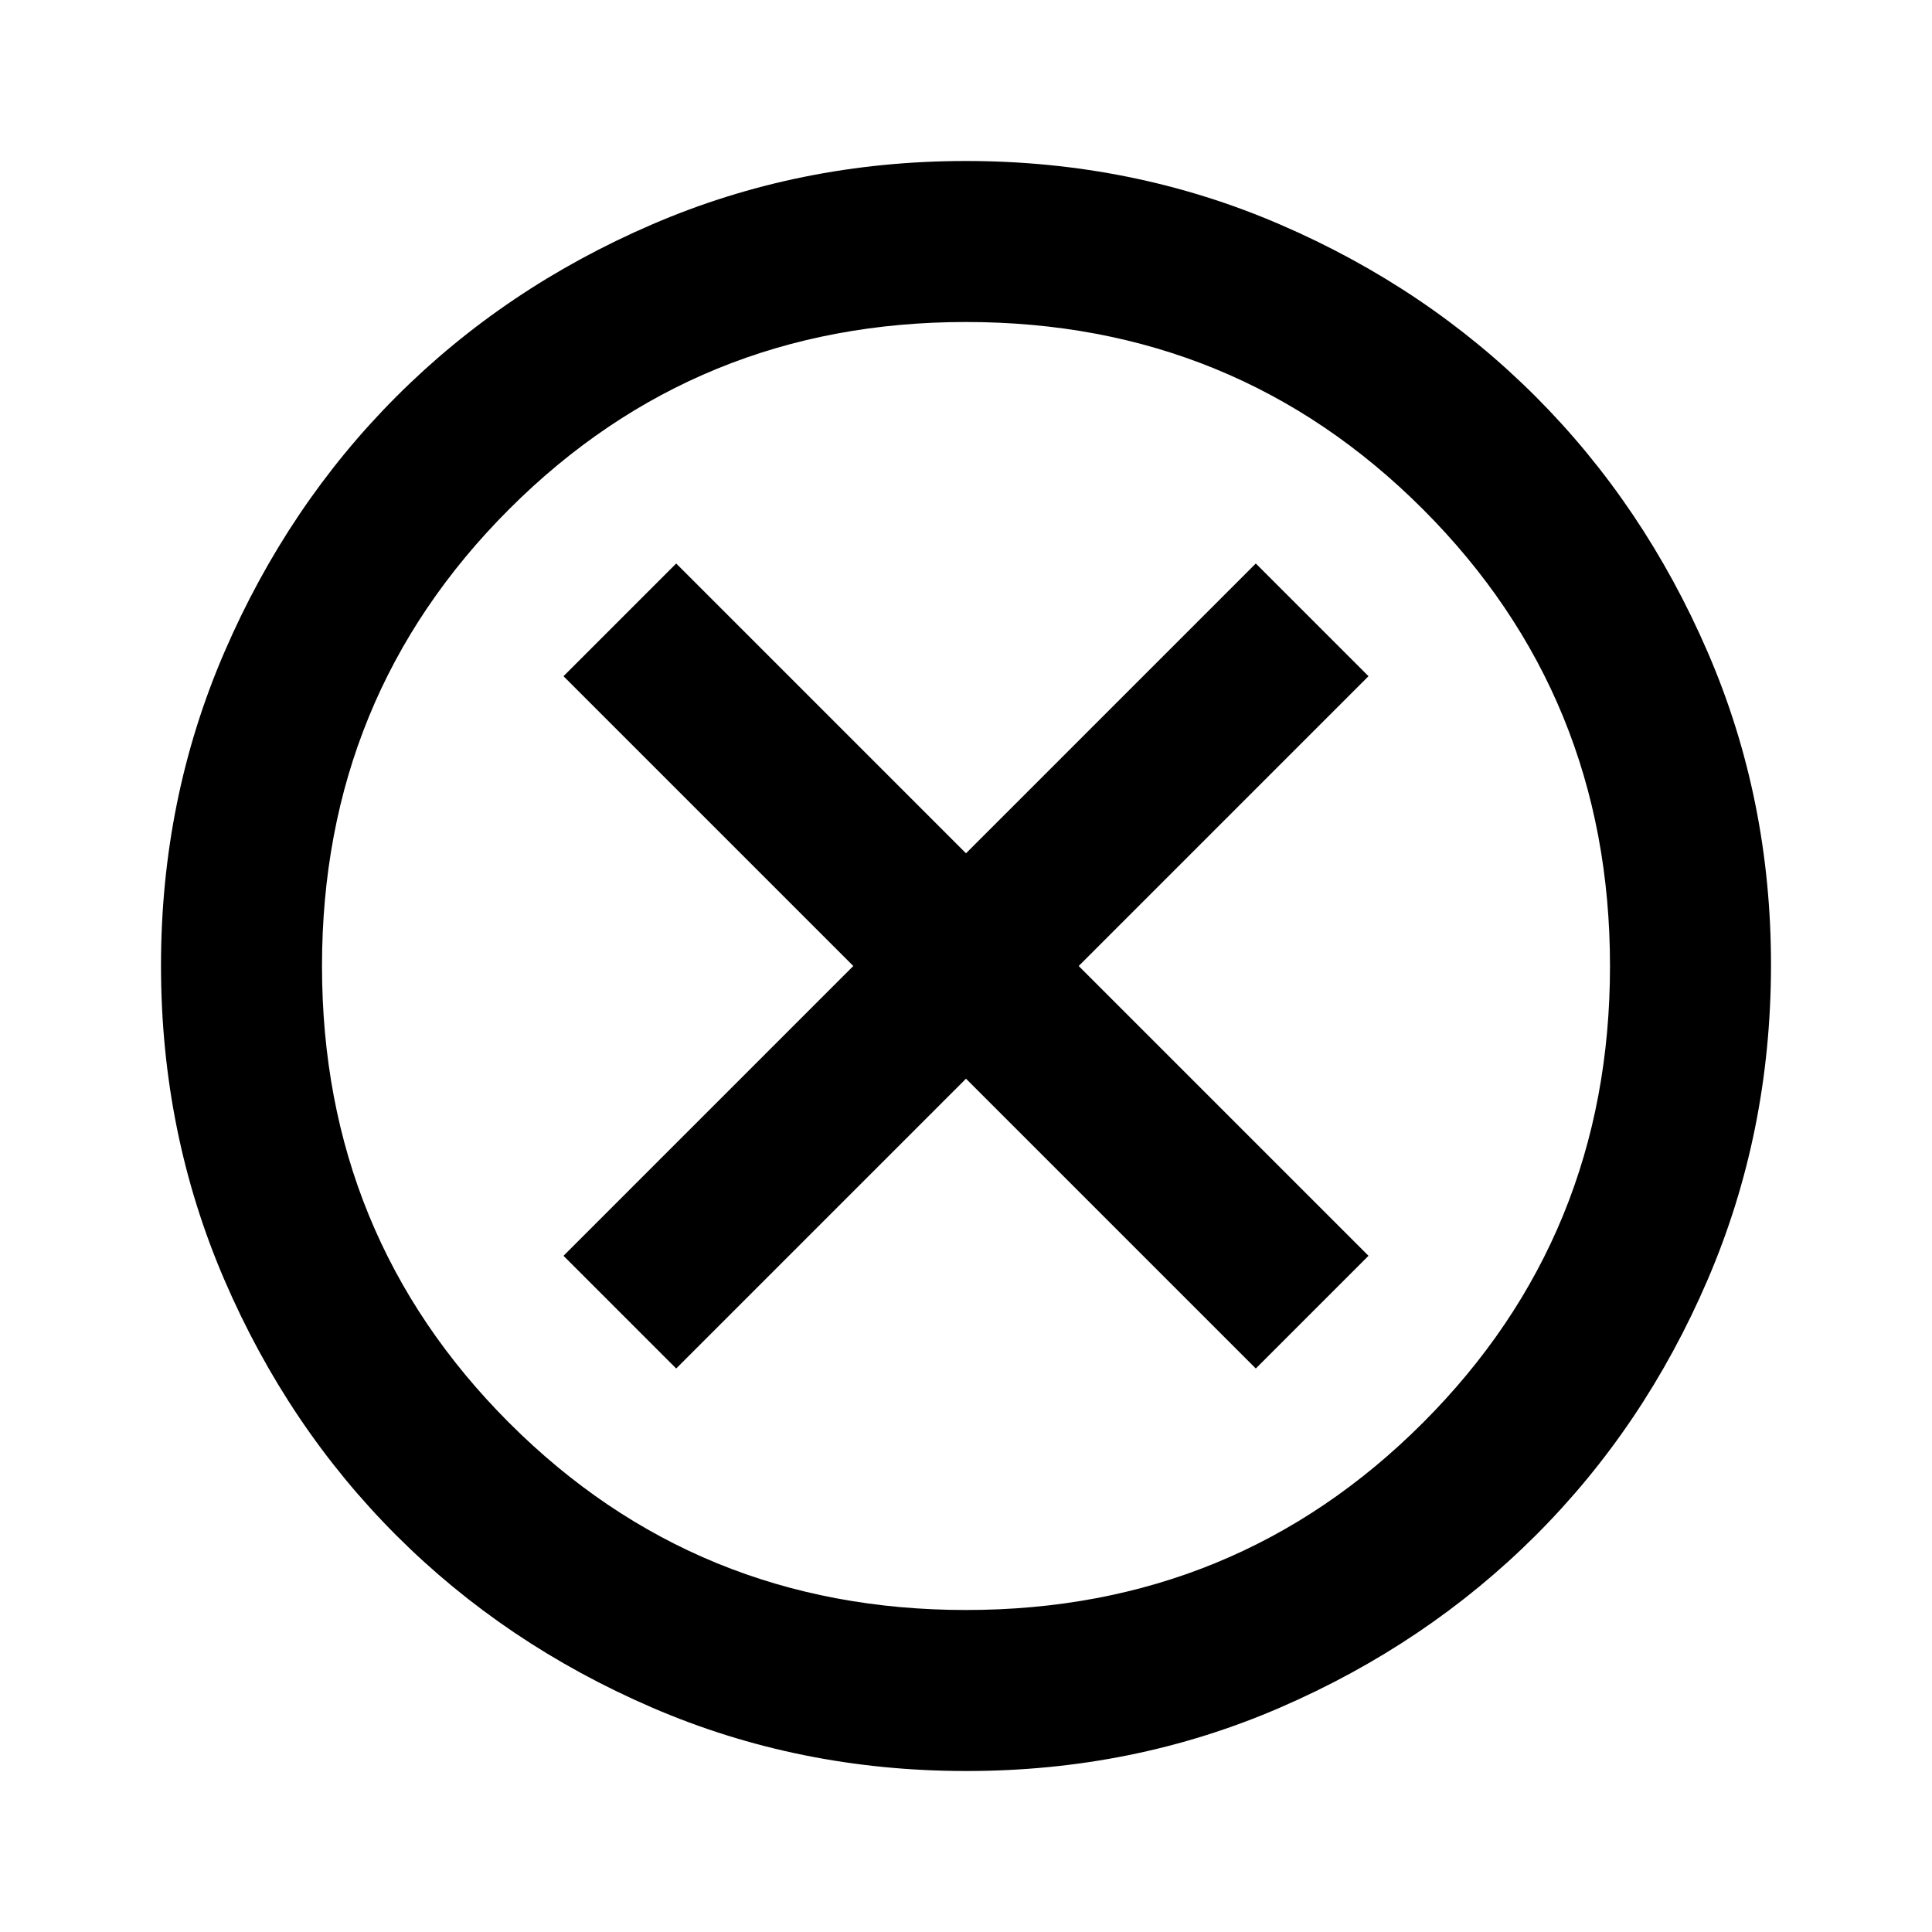
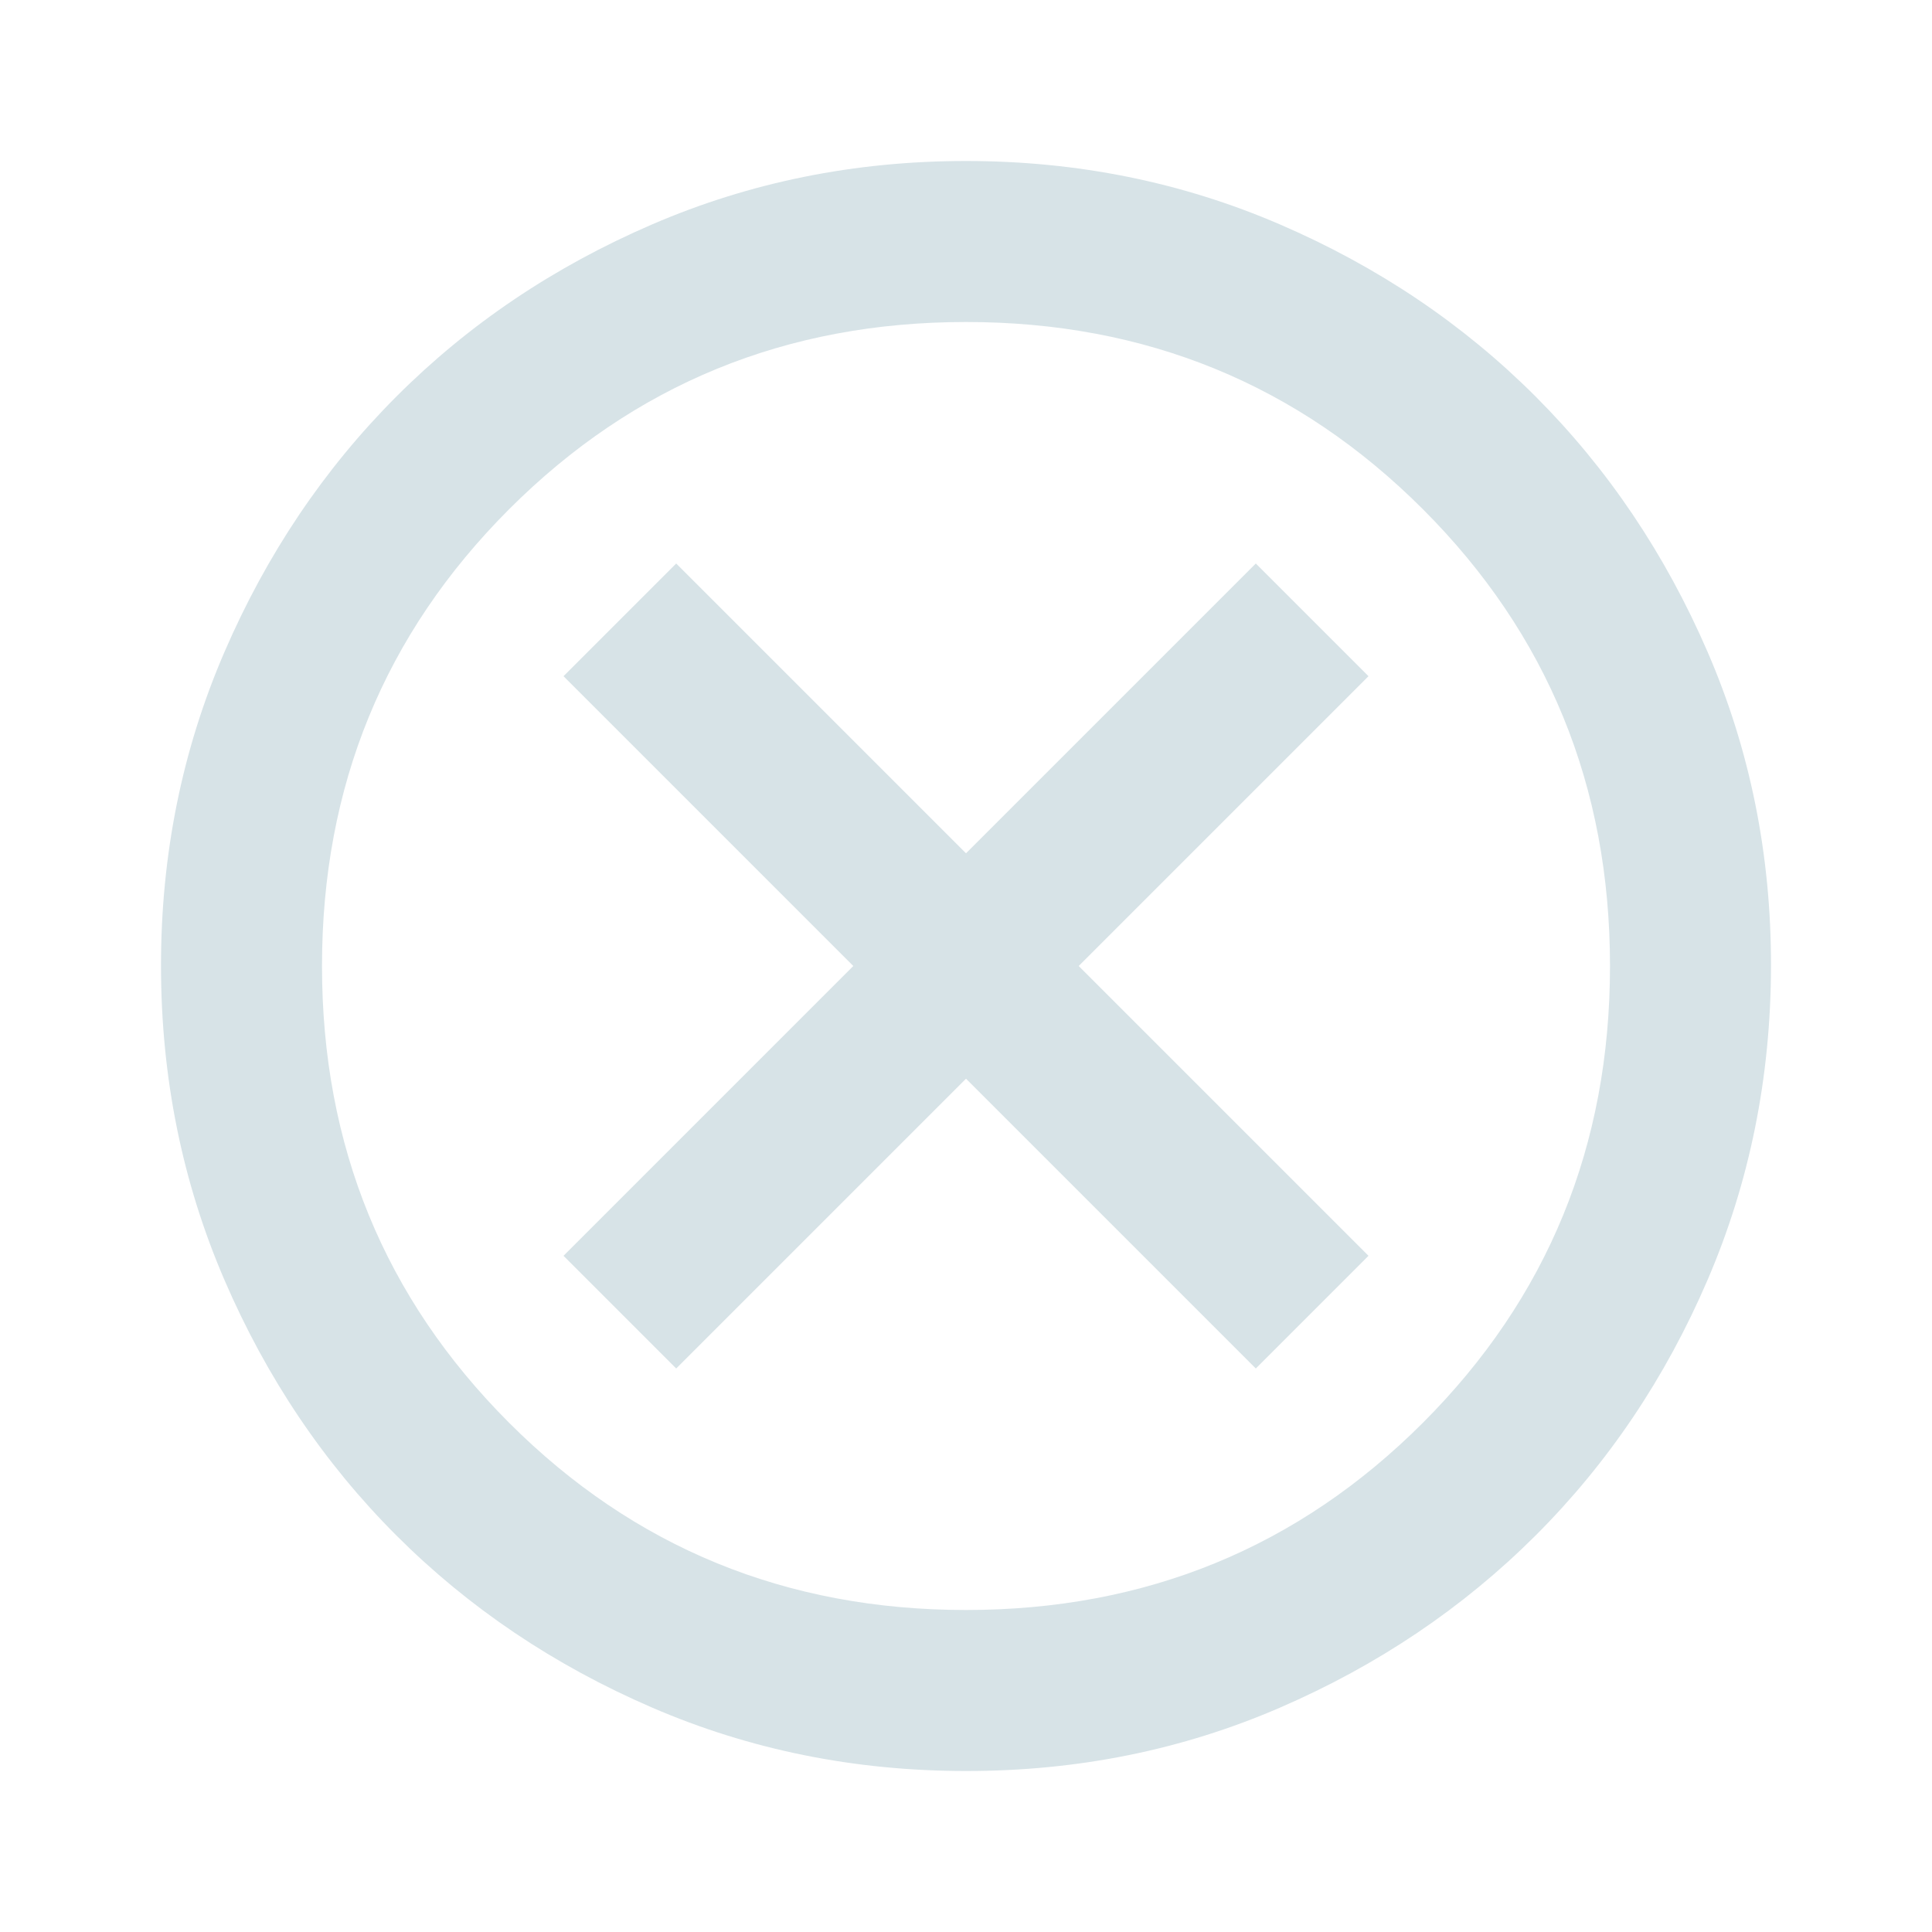
<svg xmlns="http://www.w3.org/2000/svg" width="1em" height="1em" viewBox="0 0 24 24">
-   <path fill="currentColor" d="m8.4 17l3.6-3.6l3.6 3.6l1.4-1.4l-3.6-3.6L17 8.4L15.6 7L12 10.6L8.4 7L7 8.4l3.6 3.6L7 15.6zm3.6 5q-2.075 0-3.9-.788t-3.175-2.137T2.788 15.9T2 12t.788-3.9t2.137-3.175T8.1 2.788T12 2t3.9.788t3.175 2.137T21.213 8.1T22 12t-.788 3.9t-2.137 3.175t-3.175 2.138T12 22m0-2q3.35 0 5.675-2.325T20 12t-2.325-5.675T12 4T6.325 6.325T4 12t2.325 5.675T12 20m0-8" />
+   <path fill="#D7E3E7" d="m8.4 17l3.6-3.6l3.6 3.6l1.4-1.4l-3.6-3.6L17 8.4L15.6 7L12 10.6L8.4 7L7 8.4l3.6 3.6L7 15.6zm3.6 5q-2.075 0-3.9-.788t-3.175-2.137T2.788 15.9T2 12t.788-3.9t2.137-3.175T8.1 2.788T12 2t3.9.788t3.175 2.137T21.213 8.1T22 12t-.788 3.9t-2.137 3.175t-3.175 2.138T12 22m0-2q3.35 0 5.675-2.325T20 12t-2.325-5.675T12 4T6.325 6.325T4 12t2.325 5.675T12 20m0-8" />
</svg>
